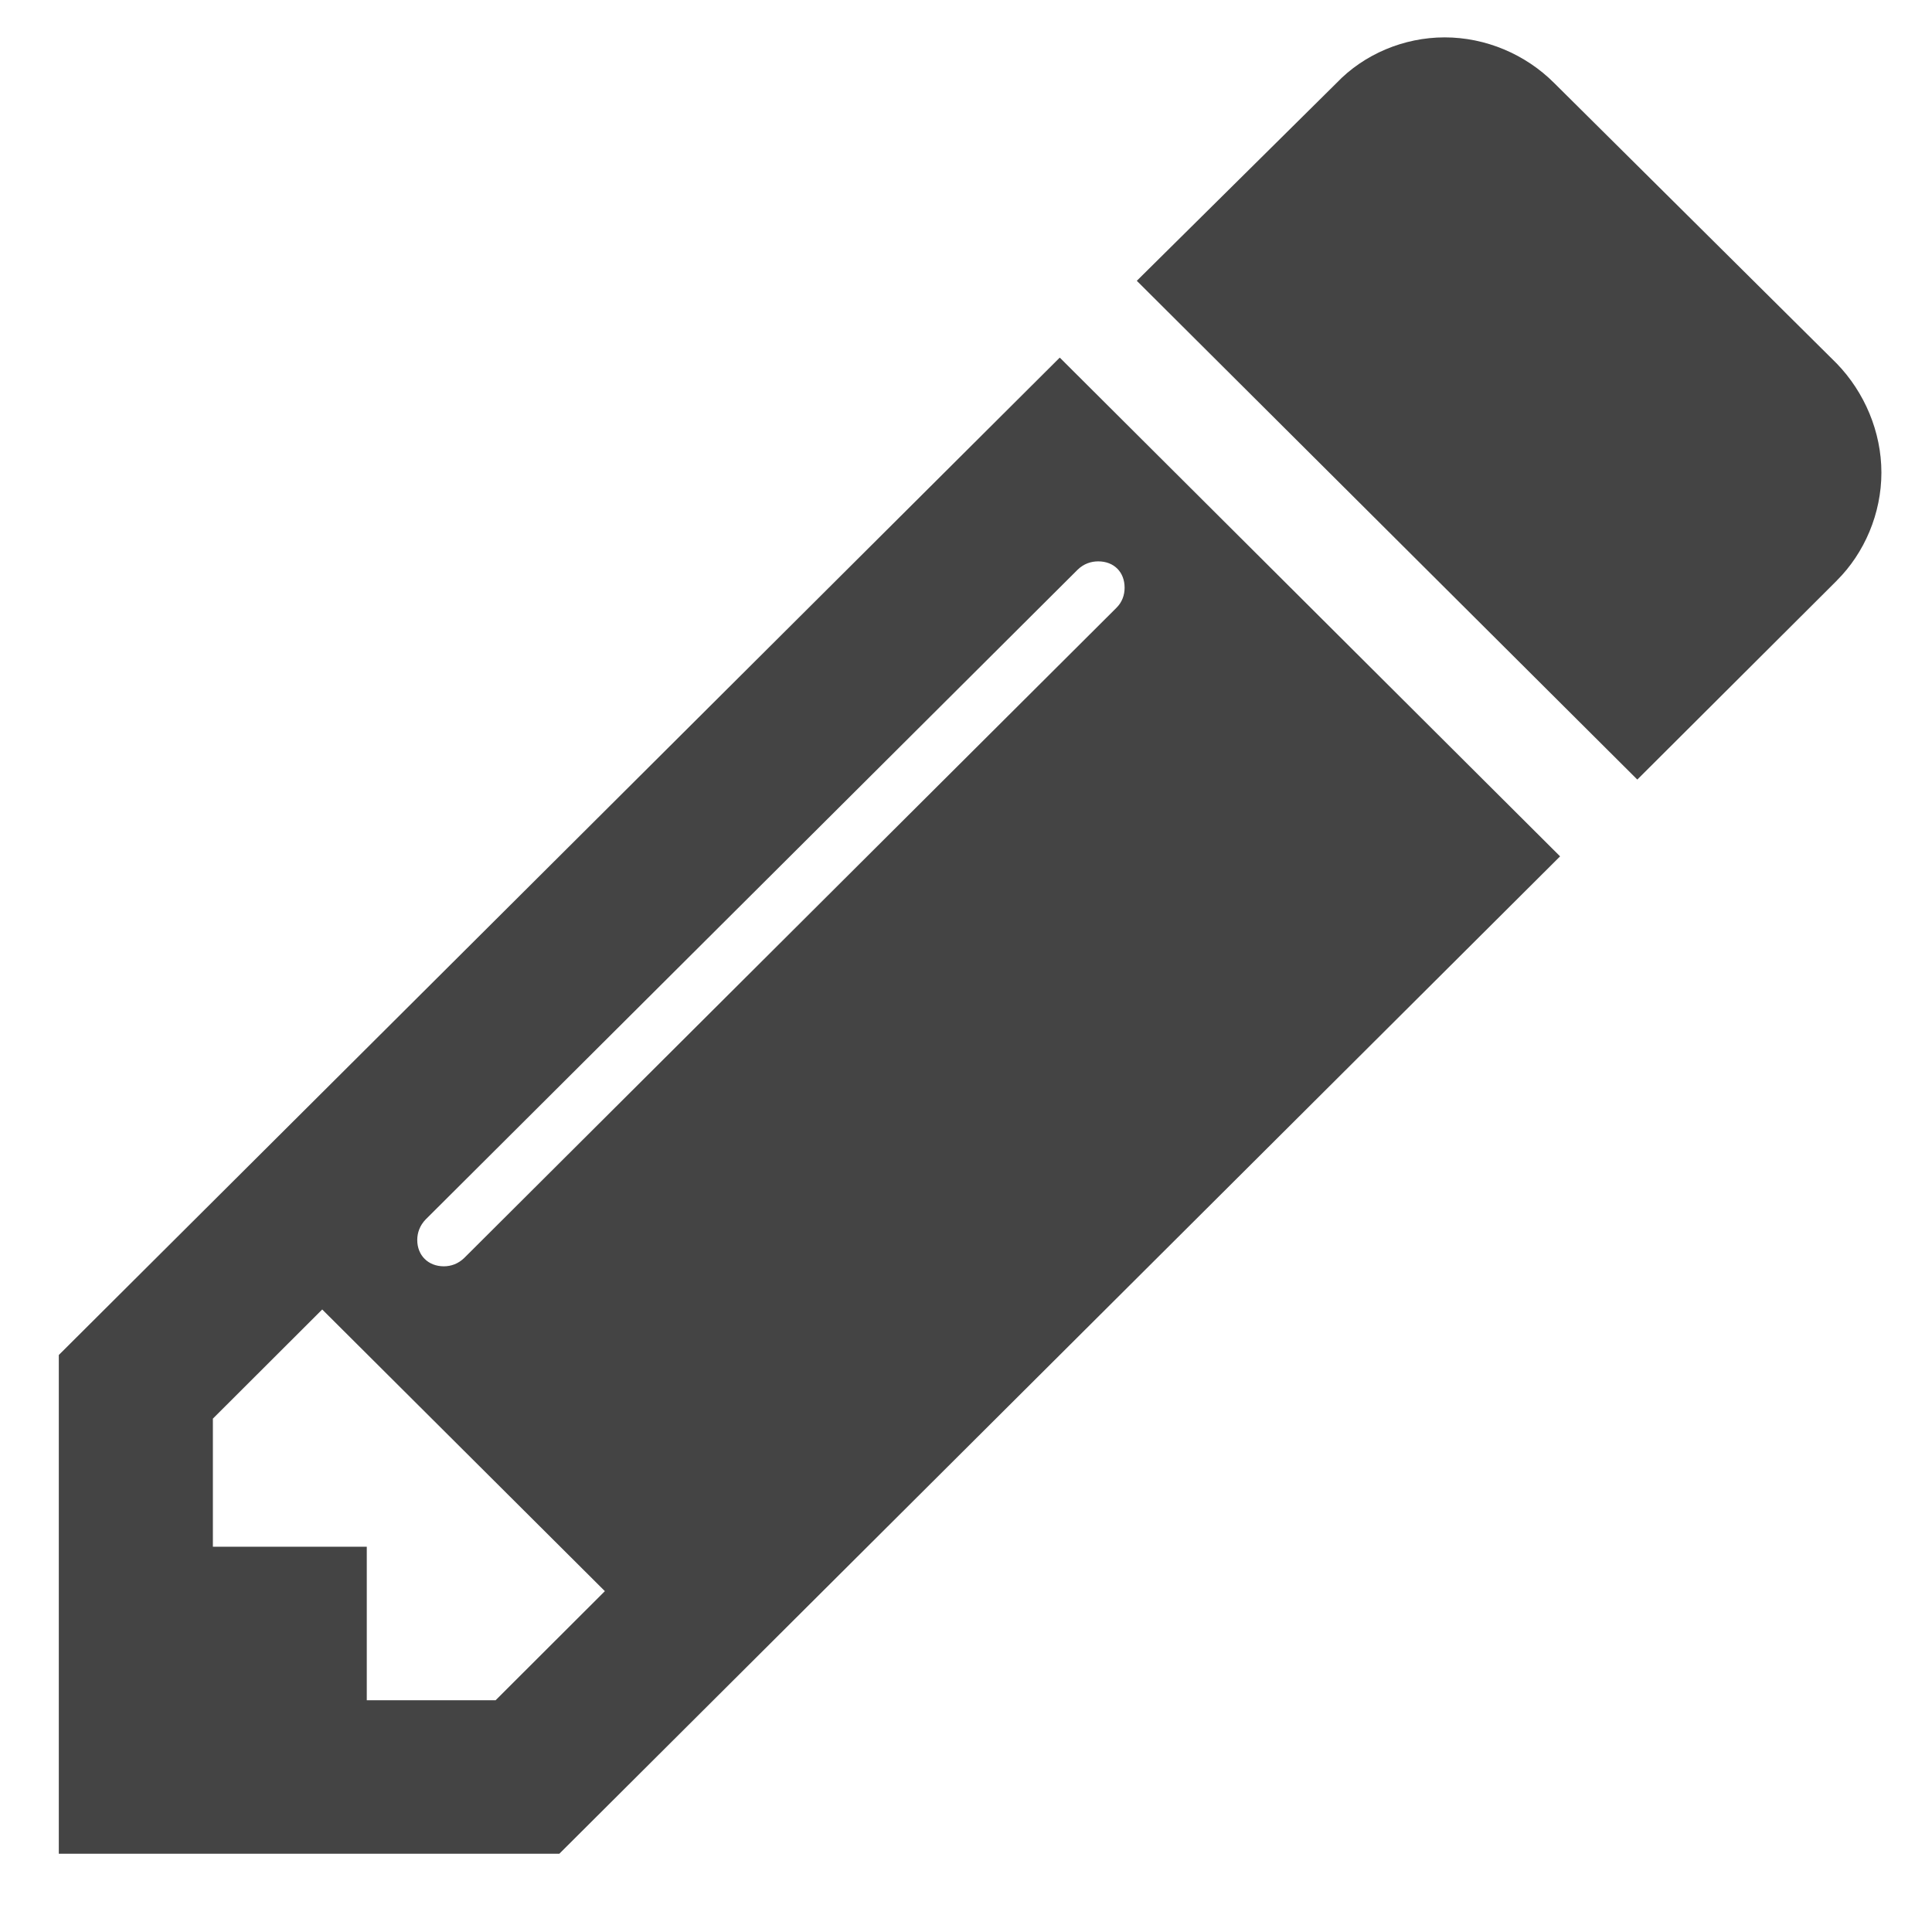
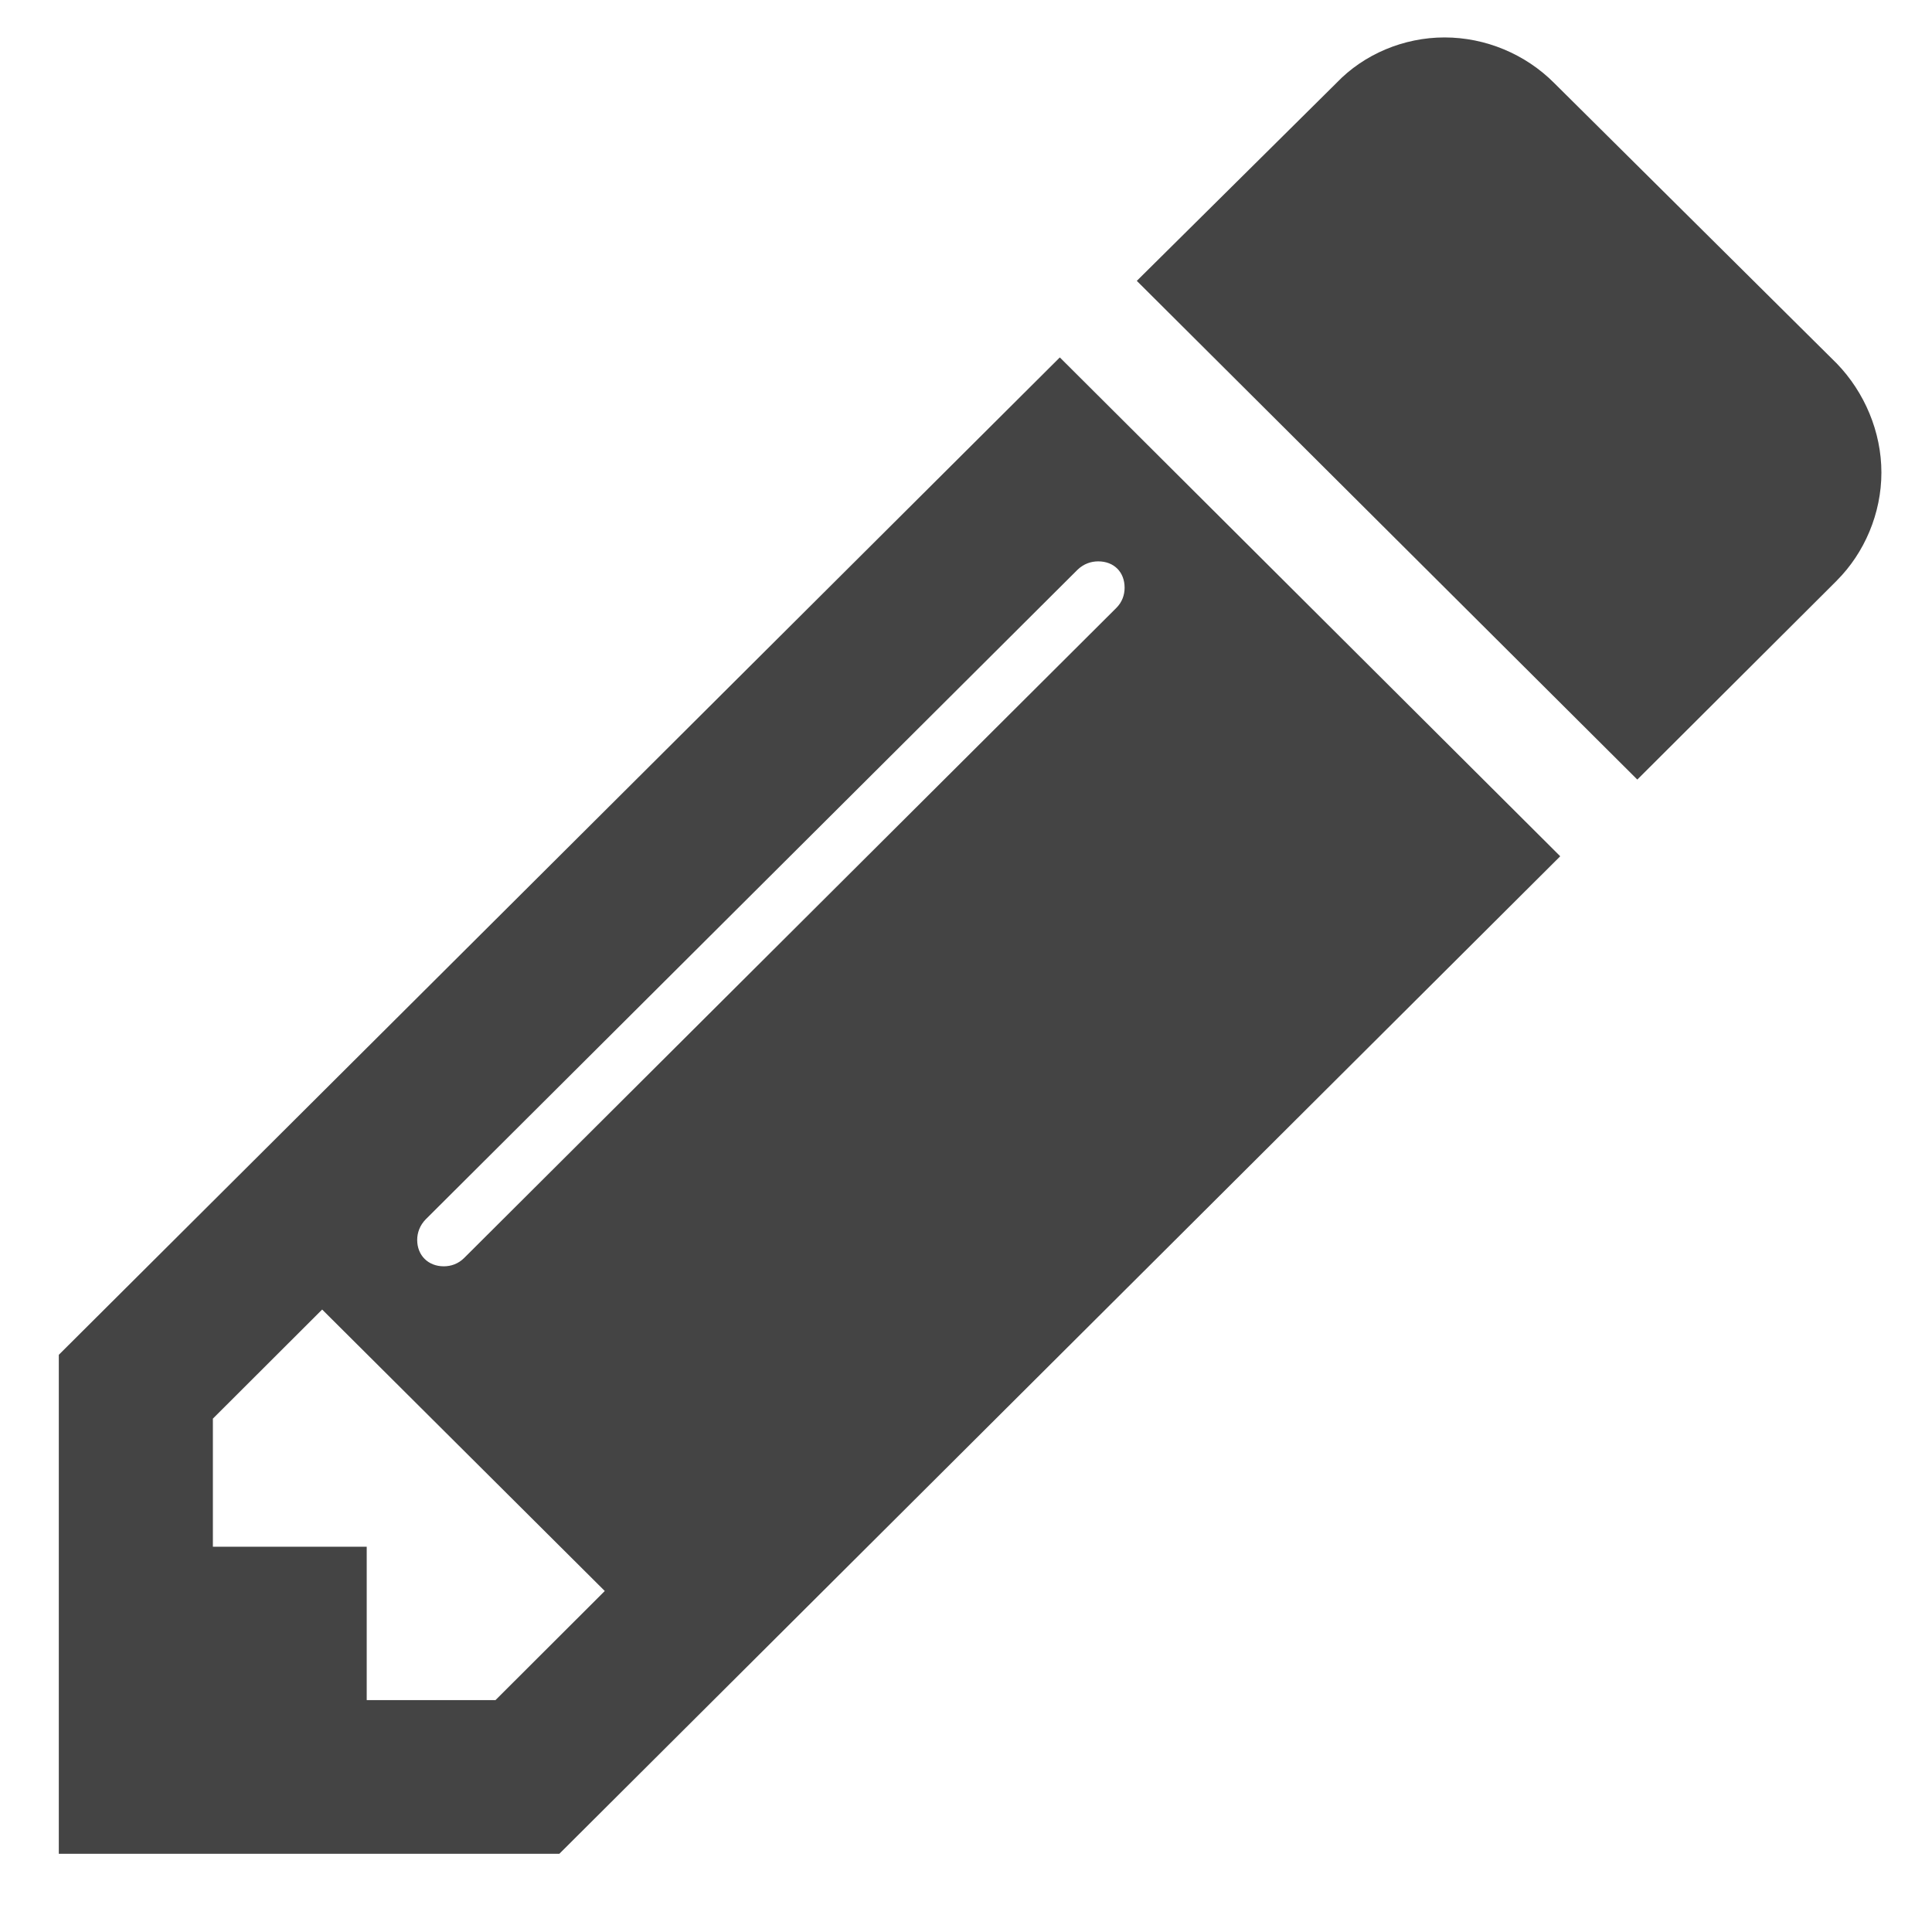
- <svg xmlns="http://www.w3.org/2000/svg" version="1.1" width="32" height="32" viewBox="0 0 32 32">
-   <path fill="#444444" d="M30.424 9.616l-3.305 3.296-8.29-8.261 3.308-3.276c0.455-0.477 1.115-0.756 1.791-0.756 0.678 0 1.338 0.279 1.814 0.756l4.682 4.648c0.458 0.474 0.738 1.129 0.738 1.805s-0.28 1.331-0.738 1.787v0zM18.19 9.298c-0.119 0-0.238 0.039-0.339 0.136l-10.8 10.763c-0.098 0.101-0.14 0.222-0.14 0.341 0 0.255 0.181 0.436 0.44 0.436 0.119 0 0.238-0.041 0.339-0.139l10.797-10.763c0.101-0.098 0.14-0.219 0.14-0.338 0-0.258-0.175-0.436-0.437-0.436v0zM10.019 26.355l-4.682-4.666-1.811 1.808v2.122h2.549v2.543h2.133l1.811-1.808zM25.84 14.184l-16.576 16.52h-8.29v-8.261l16.579-16.52 8.287 8.261z" />
+ <svg xmlns="http://www.w3.org/2000/svg" width="32" height="32" viewBox="0 0 32 32">
+   <path fill="#444" d="M30.424 9.616l-3.305 3.296-8.29-8.26 3.306-3.277C22.59.898 23.25.62 23.926.62c.68 0 1.34.277 1.815.754l4.683 4.648c.458.474.738 1.13.738 1.805s-.28 1.33-.737 1.787zM18.19 9.298c-.12 0-.238.04-.34.136L7.05 20.197c-.097.1-.14.222-.14.34 0 .256.182.437.44.437.12 0 .24-.04.34-.14l10.797-10.762c.1-.098.14-.22.14-.338 0-.258-.175-.436-.437-.436zm-8.17 17.057L5.336 21.69l-1.81 1.807v2.122h2.548v2.54h2.133l1.81-1.807zm15.82-12.17L9.264 30.705H.974V22.44l16.58-16.52 8.286 8.26z" />
</svg>
